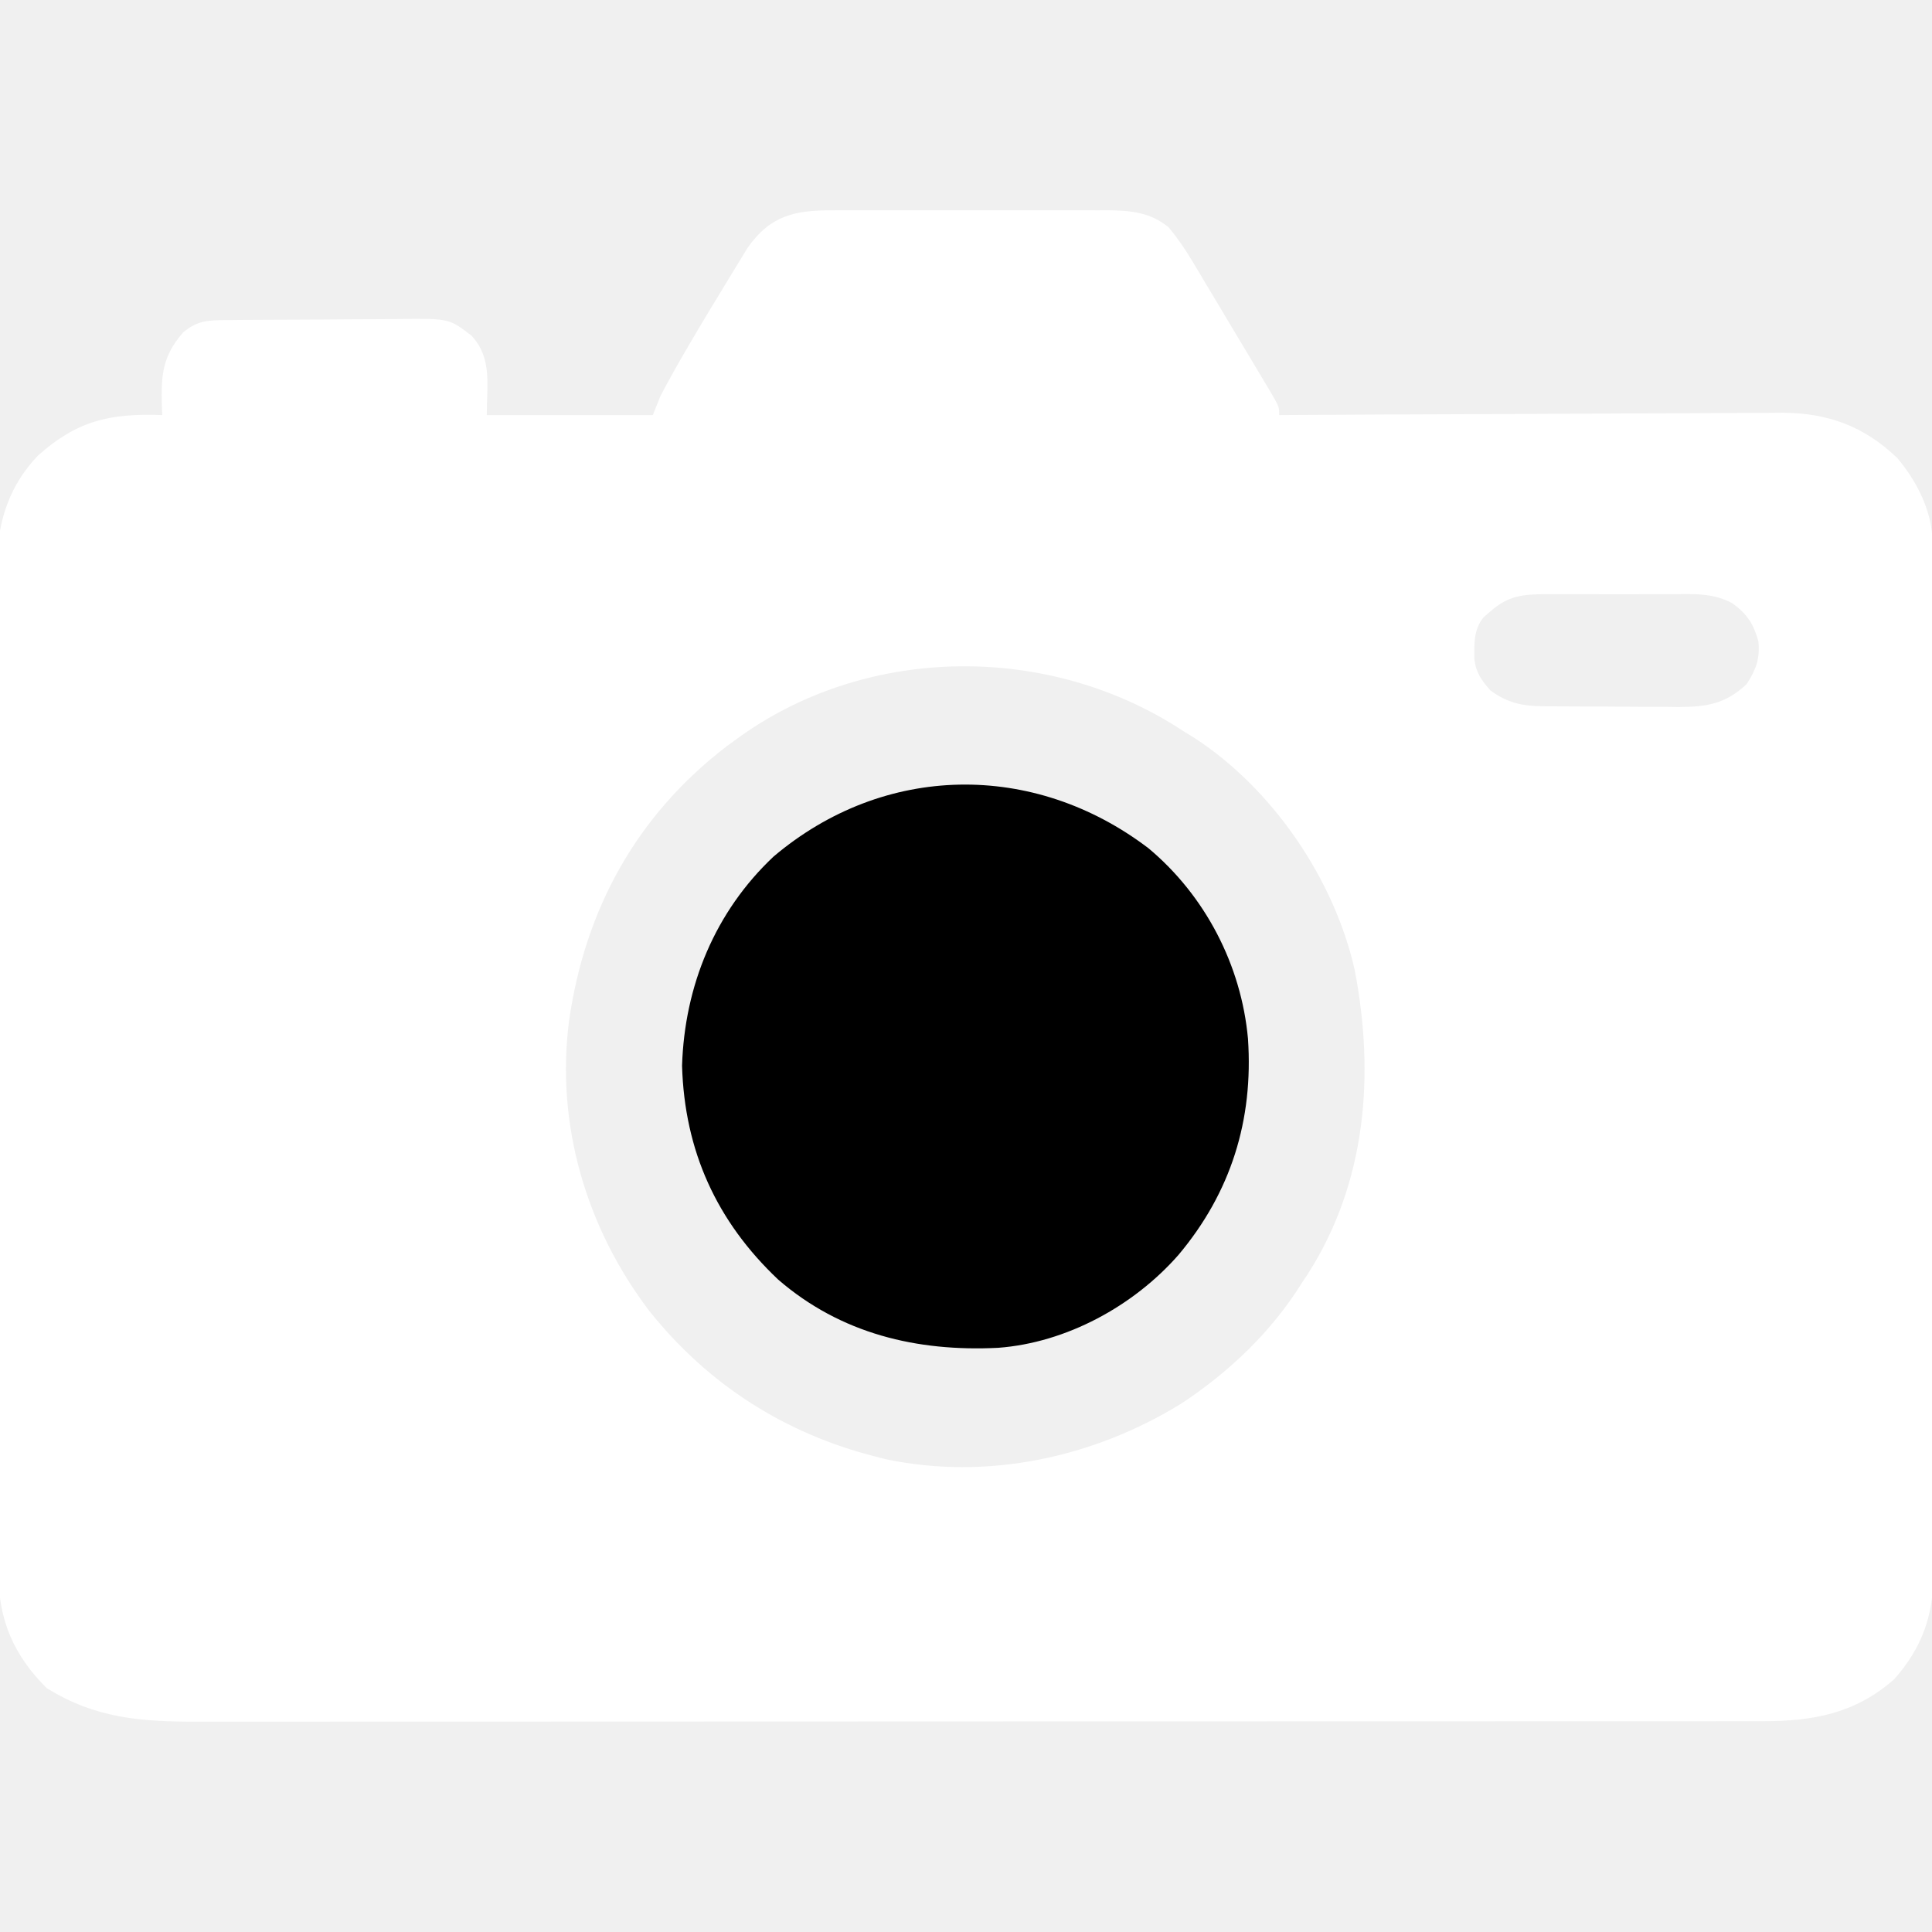
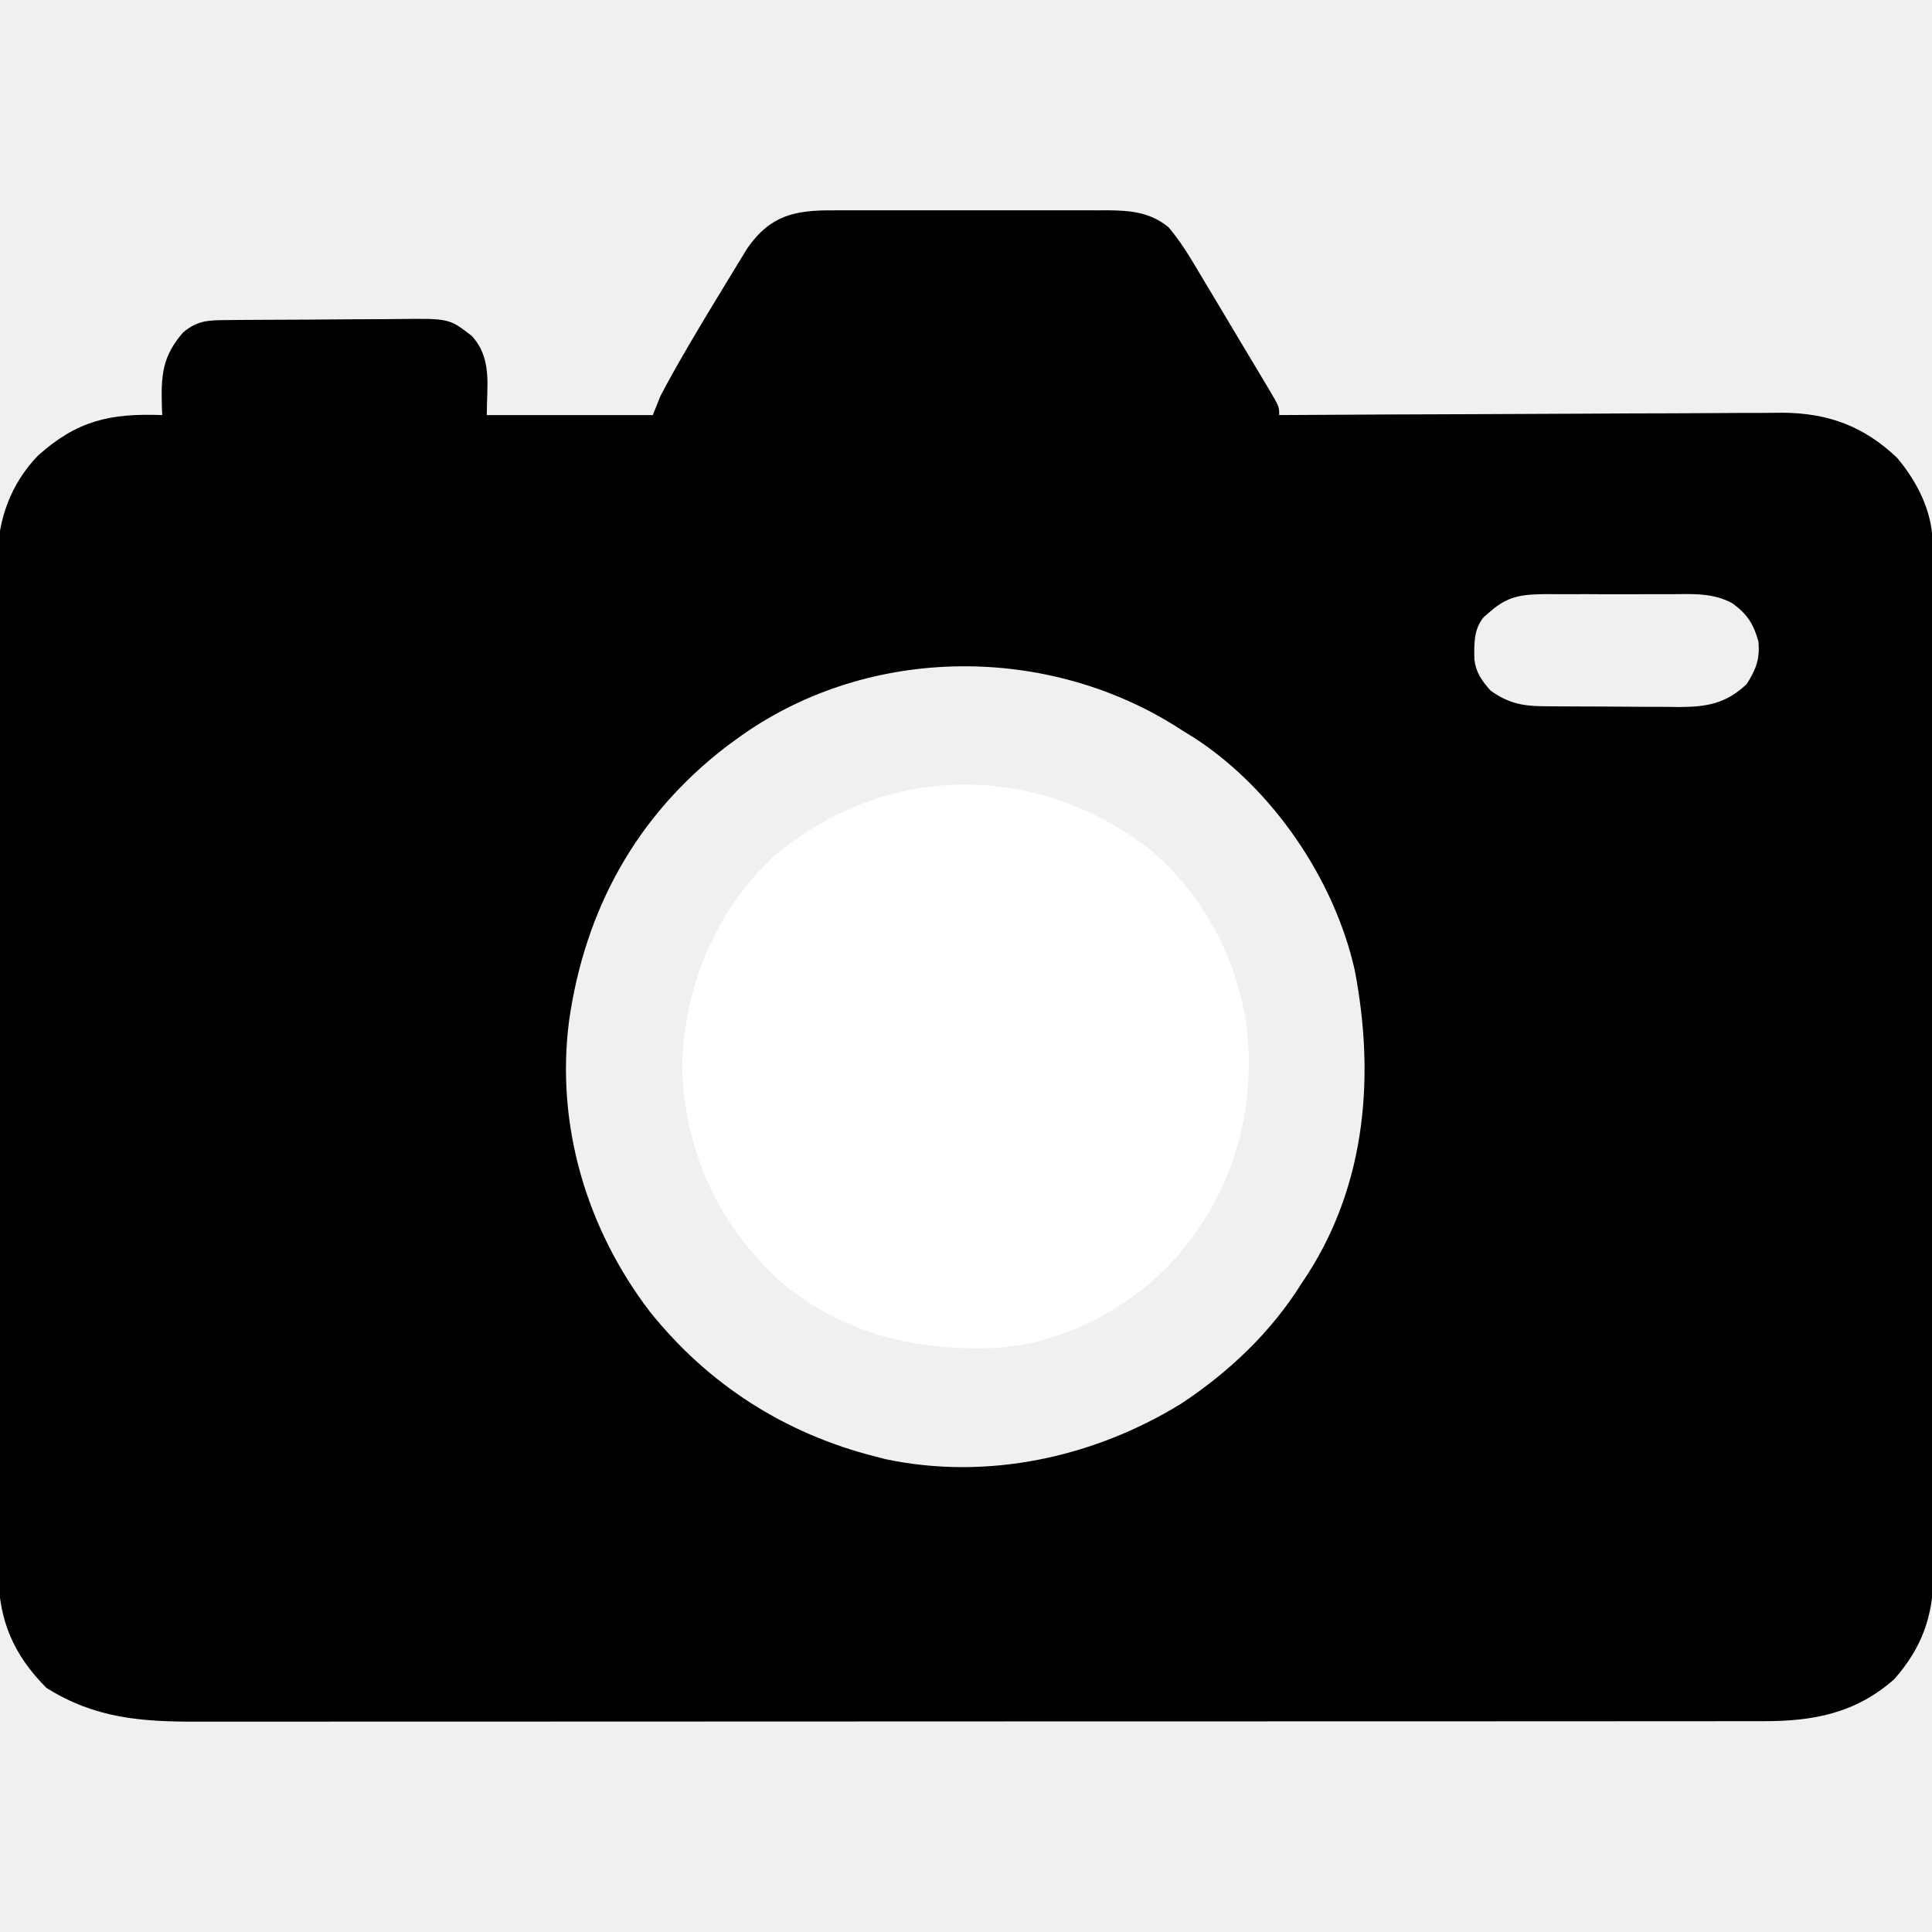
<svg xmlns="http://www.w3.org/2000/svg" version="1.1" width="512" height="512">
-   <path d="M0 0 C0.848 -0.004 1.696 -0.007 2.57 -0.011 C5.355 -0.019 8.14 -0.014 10.926 -0.007 C12.872 -0.008 14.818 -0.01 16.764 -0.013 C20.836 -0.016 24.908 -0.011 28.979 -0.002 C34.188 0.009 39.396 0.003 44.605 -0.009 C48.621 -0.016 52.638 -0.014 56.655 -0.009 C58.575 -0.008 60.495 -0.009 62.415 -0.014 C65.102 -0.019 67.789 -0.011 70.477 0 C71.263 -0.004 72.05 -0.008 72.861 -0.012 C78.851 0.033 84.179 0.541 88.935 4.508 C91.29 7.321 93.208 10.128 95.094 13.274 C95.437 13.844 95.781 14.413 96.135 14.999 C97.239 16.831 98.333 18.67 99.426 20.509 C100.183 21.772 100.941 23.035 101.699 24.297 C103.551 27.386 105.395 30.48 107.235 33.575 C108.675 35.992 110.125 38.402 111.574 40.813 C112.484 42.336 113.393 43.86 114.301 45.384 C114.712 46.069 115.122 46.753 115.546 47.459 C118.238 52.025 118.238 52.025 118.238 54.259 C118.969 54.254 119.7 54.25 120.454 54.245 C138.283 54.134 156.113 54.052 173.942 54 C182.565 53.974 191.187 53.939 199.81 53.882 C207.329 53.832 214.849 53.799 222.368 53.788 C226.346 53.782 230.324 53.767 234.301 53.73 C238.054 53.696 241.806 53.686 245.559 53.693 C247.575 53.691 249.591 53.664 251.607 53.637 C263.717 53.704 273.258 57.232 282.039 65.646 C287.283 71.877 291.358 79.856 291.37 88.085 C291.374 89.085 291.377 90.085 291.381 91.116 C291.38 92.218 291.38 93.319 291.379 94.455 C291.383 96.207 291.383 96.207 291.388 97.995 C291.395 101.243 291.398 104.491 291.398 107.739 C291.4 111.24 291.408 114.741 291.414 118.242 C291.428 125.902 291.434 133.561 291.438 141.22 C291.441 146.003 291.445 150.786 291.45 155.569 C291.462 168.813 291.472 182.056 291.476 195.299 C291.476 196.147 291.476 196.995 291.477 197.869 C291.477 198.718 291.477 199.568 291.477 200.444 C291.478 202.166 291.478 203.888 291.479 205.61 C291.479 206.465 291.479 207.319 291.479 208.199 C291.483 222.034 291.501 235.87 291.524 249.705 C291.548 263.91 291.56 278.116 291.561 292.322 C291.562 300.297 291.568 308.272 291.586 316.248 C291.601 323.041 291.607 329.834 291.598 336.627 C291.594 340.091 291.595 343.555 291.609 347.02 C291.622 350.78 291.616 354.54 291.606 358.301 C291.614 359.389 291.622 360.478 291.63 361.599 C291.559 372.569 288.542 380.969 281.238 389.259 C270.969 398.306 259.799 400.428 246.447 400.387 C245.702 400.389 244.957 400.391 244.189 400.393 C241.702 400.397 239.216 400.395 236.729 400.393 C234.924 400.394 233.119 400.397 231.314 400.399 C226.361 400.405 221.408 400.405 216.456 400.404 C211.111 400.404 205.767 400.409 200.423 400.414 C189.955 400.423 179.487 400.425 169.019 400.426 C160.51 400.426 152 400.428 143.491 400.432 C119.361 400.44 95.231 400.445 71.101 400.444 C69.151 400.444 69.151 400.444 67.16 400.444 C65.858 400.444 64.556 400.444 63.214 400.444 C42.109 400.444 21.005 400.453 -0.1 400.467 C-21.774 400.482 -43.448 400.489 -65.122 400.488 C-77.288 400.487 -89.455 400.49 -101.622 400.501 C-111.981 400.51 -122.339 400.512 -132.698 400.505 C-137.982 400.502 -143.265 400.502 -148.548 400.511 C-153.39 400.519 -158.23 400.517 -163.072 400.508 C-164.818 400.507 -166.565 400.509 -168.312 400.514 C-183.254 400.559 -195.544 399.674 -208.449 391.571 C-217.08 382.94 -221.064 373.765 -221.172 361.641 C-221.167 360.559 -221.162 359.477 -221.156 358.362 C-221.162 357.19 -221.168 356.019 -221.175 354.813 C-221.188 351.584 -221.189 348.355 -221.183 345.126 C-221.181 341.635 -221.195 338.144 -221.207 334.654 C-221.228 327.823 -221.233 320.992 -221.231 314.161 C-221.23 308.606 -221.234 303.051 -221.241 297.496 C-221.243 295.893 -221.245 294.29 -221.247 292.688 C-221.248 291.89 -221.249 291.092 -221.25 290.27 C-221.269 275.194 -221.268 260.119 -221.262 245.043 C-221.256 231.269 -221.277 217.494 -221.31 203.719 C-221.344 189.558 -221.359 175.396 -221.354 161.234 C-221.352 153.291 -221.357 145.347 -221.382 137.404 C-221.403 130.641 -221.407 123.878 -221.388 117.114 C-221.379 113.668 -221.377 110.222 -221.398 106.775 C-221.416 103.028 -221.404 99.283 -221.383 95.537 C-221.396 94.461 -221.408 93.386 -221.421 92.277 C-221.301 81.907 -217.957 72.565 -210.711 65.005 C-200.315 55.693 -191.521 53.737 -177.762 54.259 C-177.814 53.081 -177.814 53.081 -177.867 51.88 C-178.078 43.715 -177.768 38.716 -172.262 32.384 C-168.442 29.137 -165.511 29.125 -160.657 29.082 C-159.399 29.069 -158.14 29.056 -156.844 29.043 C-155.467 29.035 -154.091 29.027 -152.715 29.021 C-151.673 29.014 -151.673 29.014 -150.61 29.008 C-146.932 28.987 -143.254 28.973 -139.576 28.964 C-135.789 28.953 -132.002 28.918 -128.215 28.878 C-125.293 28.852 -122.371 28.844 -119.449 28.84 C-118.053 28.835 -116.658 28.824 -115.263 28.805 C-101.736 28.636 -101.736 28.636 -95.762 33.259 C-90.268 39.193 -91.762 46.452 -91.762 54.259 C-77.242 54.259 -62.722 54.259 -47.762 54.259 C-47.102 52.609 -46.442 50.959 -45.762 49.259 C-44.587 47.003 -43.387 44.784 -42.137 42.571 C-41.761 41.906 -41.385 41.24 -40.997 40.554 C-37.297 34.082 -33.459 27.692 -29.58 21.326 C-28.873 20.164 -28.167 19.001 -27.465 17.836 C-26.462 16.177 -25.448 14.524 -24.434 12.872 C-23.847 11.911 -23.26 10.95 -22.655 9.959 C-16.569 1.279 -10.066 -0.052 0 0 Z M174.238 106.259 C173.64 106.774 173.042 107.29 172.426 107.821 C169.732 111.082 169.905 114.955 169.957 118.974 C170.398 122.555 171.886 124.589 174.238 127.259 C178.731 130.516 182.612 131.376 188.079 131.42 C189.517 131.434 189.517 131.434 190.983 131.449 C192.012 131.453 193.041 131.458 194.102 131.462 C195.167 131.468 196.232 131.473 197.33 131.479 C199.583 131.489 201.837 131.495 204.091 131.499 C207.527 131.509 210.964 131.54 214.4 131.571 C216.592 131.578 218.785 131.583 220.977 131.587 C222 131.599 223.023 131.612 224.077 131.624 C231.51 131.601 236.505 130.814 242.113 125.571 C244.619 121.665 245.663 118.889 245.238 114.259 C243.951 109.63 242.306 107.044 238.406 104.176 C233.206 101.296 227.758 101.686 221.953 101.728 C220.779 101.724 219.604 101.72 218.394 101.716 C215.919 101.713 213.444 101.721 210.969 101.737 C207.185 101.759 203.403 101.737 199.619 101.712 C197.21 101.715 194.8 101.72 192.391 101.728 C190.698 101.715 190.698 101.715 188.972 101.703 C182.741 101.777 178.985 102.096 174.238 106.259 Z M-25.762 140.259 C-26.585 140.862 -27.409 141.465 -28.258 142.087 C-52.122 160.404 -65.73 185.277 -69.951 214.764 C-73.522 242.311 -65.361 269.835 -48.578 291.813 C-33.121 311.153 -12.781 324.177 11.238 330.259 C12.107 330.484 12.976 330.71 13.871 330.942 C40.843 336.643 69.025 330.546 92.238 316.259 C104.931 307.89 116.192 297.202 124.238 284.259 C124.746 283.496 125.254 282.733 125.777 281.946 C141.378 257.626 143.585 229.007 138.238 201.259 C132.79 177.209 116.555 153.396 95.906 139.903 C95.026 139.361 94.145 138.818 93.238 138.259 C92.203 137.603 91.168 136.947 90.102 136.271 C54.861 114.598 7.823 115.575 -25.762 140.259 Z " fill="#ffffff" transform="translate(220.7617,55.74121)" />
-   <path d="M0 0 C15.041 12.565 24.59 30.994 26.358 50.472 C27.816 72.044 21.837 91.219 7.927 107.77 C-3.959 121.315 -21.801 131.039 -39.856 132.38 C-61.347 133.458 -81.535 128.658 -98.141 114.305 C-114.457 98.874 -122.959 80.212 -123.621 57.633 C-122.958 36.448 -114.883 16.802 -99.371 2.195 C-70.104 -22.598 -30.371 -23.116 0 0 Z " fill="#000000" transform="translate(304.3711,224.8047)" />
+   <path d="M0 0 C0.848 -0.004 1.696 -0.007 2.57 -0.011 C5.355 -0.019 8.14 -0.014 10.926 -0.007 C12.872 -0.008 14.818 -0.01 16.764 -0.013 C20.836 -0.016 24.908 -0.011 28.979 -0.002 C34.188 0.009 39.396 0.003 44.605 -0.009 C48.621 -0.016 52.638 -0.014 56.655 -0.009 C58.575 -0.008 60.495 -0.009 62.415 -0.014 C65.102 -0.019 67.789 -0.011 70.477 0 C71.263 -0.004 72.05 -0.008 72.861 -0.012 C78.851 0.033 84.179 0.541 88.935 4.508 C91.29 7.321 93.208 10.128 95.094 13.274 C95.437 13.844 95.781 14.413 96.135 14.999 C97.239 16.831 98.333 18.67 99.426 20.509 C100.183 21.772 100.941 23.035 101.699 24.297 C103.551 27.386 105.395 30.48 107.235 33.575 C108.675 35.992 110.125 38.402 111.574 40.813 C112.484 42.336 113.393 43.86 114.301 45.384 C114.712 46.069 115.122 46.753 115.546 47.459 C118.238 52.025 118.238 52.025 118.238 54.259 C118.969 54.254 119.7 54.25 120.454 54.245 C138.283 54.134 156.113 54.052 173.942 54 C182.565 53.974 191.187 53.939 199.81 53.882 C207.329 53.832 214.849 53.799 222.368 53.788 C226.346 53.782 230.324 53.767 234.301 53.73 C238.054 53.696 241.806 53.686 245.559 53.693 C247.575 53.691 249.591 53.664 251.607 53.637 C263.717 53.704 273.258 57.232 282.039 65.646 C287.283 71.877 291.358 79.856 291.37 88.085 C291.374 89.085 291.377 90.085 291.381 91.116 C291.38 92.218 291.38 93.319 291.379 94.455 C291.383 96.207 291.383 96.207 291.388 97.995 C291.395 101.243 291.398 104.491 291.398 107.739 C291.4 111.24 291.408 114.741 291.414 118.242 C291.428 125.902 291.434 133.561 291.438 141.22 C291.441 146.003 291.445 150.786 291.45 155.569 C291.462 168.813 291.472 182.056 291.476 195.299 C291.476 196.147 291.476 196.995 291.477 197.869 C291.477 198.718 291.477 199.568 291.477 200.444 C291.478 202.166 291.478 203.888 291.479 205.61 C291.479 206.465 291.479 207.319 291.479 208.199 C291.483 222.034 291.501 235.87 291.524 249.705 C291.548 263.91 291.56 278.116 291.561 292.322 C291.562 300.297 291.568 308.272 291.586 316.248 C291.601 323.041 291.607 329.834 291.598 336.627 C291.594 340.091 291.595 343.555 291.609 347.02 C291.622 350.78 291.616 354.54 291.606 358.301 C291.614 359.389 291.622 360.478 291.63 361.599 C291.559 372.569 288.542 380.969 281.238 389.259 C270.969 398.306 259.799 400.428 246.447 400.387 C245.702 400.389 244.957 400.391 244.189 400.393 C241.702 400.397 239.216 400.395 236.729 400.393 C234.924 400.394 233.119 400.397 231.314 400.399 C226.361 400.405 221.408 400.405 216.456 400.404 C211.111 400.404 205.767 400.409 200.423 400.414 C189.955 400.423 179.487 400.425 169.019 400.426 C160.51 400.426 152 400.428 143.491 400.432 C119.361 400.44 95.231 400.445 71.101 400.444 C69.151 400.444 69.151 400.444 67.16 400.444 C65.858 400.444 64.556 400.444 63.214 400.444 C42.109 400.444 21.005 400.453 -0.1 400.467 C-21.774 400.482 -43.448 400.489 -65.122 400.488 C-77.288 400.487 -89.455 400.49 -101.622 400.501 C-111.981 400.51 -122.339 400.512 -132.698 400.505 C-137.982 400.502 -143.265 400.502 -148.548 400.511 C-153.39 400.519 -158.23 400.517 -163.072 400.508 C-164.818 400.507 -166.565 400.509 -168.312 400.514 C-183.254 400.559 -195.544 399.674 -208.449 391.571 C-217.08 382.94 -221.064 373.765 -221.172 361.641 C-221.167 360.559 -221.162 359.477 -221.156 358.362 C-221.162 357.19 -221.168 356.019 -221.175 354.813 C-221.188 351.584 -221.189 348.355 -221.183 345.126 C-221.181 341.635 -221.195 338.144 -221.207 334.654 C-221.228 327.823 -221.233 320.992 -221.231 314.161 C-221.23 308.606 -221.234 303.051 -221.241 297.496 C-221.243 295.893 -221.245 294.29 -221.247 292.688 C-221.248 291.89 -221.249 291.092 -221.25 290.27 C-221.269 275.194 -221.268 260.119 -221.262 245.043 C-221.256 231.269 -221.277 217.494 -221.31 203.719 C-221.344 189.558 -221.359 175.396 -221.354 161.234 C-221.352 153.291 -221.357 145.347 -221.382 137.404 C-221.403 130.641 -221.407 123.878 -221.388 117.114 C-221.379 113.668 -221.377 110.222 -221.398 106.775 C-221.416 103.028 -221.404 99.283 -221.383 95.537 C-221.396 94.461 -221.408 93.386 -221.421 92.277 C-221.301 81.907 -217.957 72.565 -210.711 65.005 C-200.315 55.693 -191.521 53.737 -177.762 54.259 C-177.814 53.081 -177.814 53.081 -177.867 51.88 C-178.078 43.715 -177.768 38.716 -172.262 32.384 C-168.442 29.137 -165.511 29.125 -160.657 29.082 C-159.399 29.069 -158.14 29.056 -156.844 29.043 C-155.467 29.035 -154.091 29.027 -152.715 29.021 C-151.673 29.014 -151.673 29.014 -150.61 29.008 C-146.932 28.987 -143.254 28.973 -139.576 28.964 C-135.789 28.953 -132.002 28.918 -128.215 28.878 C-125.293 28.852 -122.371 28.844 -119.449 28.84 C-118.053 28.835 -116.658 28.824 -115.263 28.805 C-101.736 28.636 -101.736 28.636 -95.762 33.259 C-90.268 39.193 -91.762 46.452 -91.762 54.259 C-77.242 54.259 -62.722 54.259 -47.762 54.259 C-47.102 52.609 -46.442 50.959 -45.762 49.259 C-44.587 47.003 -43.387 44.784 -42.137 42.571 C-41.761 41.906 -41.385 41.24 -40.997 40.554 C-37.297 34.082 -33.459 27.692 -29.58 21.326 C-28.873 20.164 -28.167 19.001 -27.465 17.836 C-26.462 16.177 -25.448 14.524 -24.434 12.872 C-23.847 11.911 -23.26 10.95 -22.655 9.959 C-16.569 1.279 -10.066 -0.052 0 0 Z M174.238 106.259 C173.64 106.774 173.042 107.29 172.426 107.821 C169.732 111.082 169.905 114.955 169.957 118.974 C170.398 122.555 171.886 124.589 174.238 127.259 C178.731 130.516 182.612 131.376 188.079 131.42 C189.517 131.434 189.517 131.434 190.983 131.449 C192.012 131.453 193.041 131.458 194.102 131.462 C195.167 131.468 196.232 131.473 197.33 131.479 C199.583 131.489 201.837 131.495 204.091 131.499 C207.527 131.509 210.964 131.54 214.4 131.571 C216.592 131.578 218.785 131.583 220.977 131.587 C222 131.599 223.023 131.612 224.077 131.624 C231.51 131.601 236.505 130.814 242.113 125.571 C244.619 121.665 245.663 118.889 245.238 114.259 C243.951 109.63 242.306 107.044 238.406 104.176 C233.206 101.296 227.758 101.686 221.953 101.728 C220.779 101.724 219.604 101.72 218.394 101.716 C215.919 101.713 213.444 101.721 210.969 101.737 C207.185 101.759 203.403 101.737 199.619 101.712 C197.21 101.715 194.8 101.72 192.391 101.728 C190.698 101.715 190.698 101.715 188.972 101.703 C182.741 101.777 178.985 102.096 174.238 106.259 Z M-25.762 140.259 C-26.585 140.862 -27.409 141.465 -28.258 142.087 C-52.122 160.404 -65.73 185.277 -69.951 214.764 C-73.522 242.311 -65.361 269.835 -48.578 291.813 C-33.121 311.153 -12.781 324.177 11.238 330.259 C12.107 330.484 12.976 330.71 13.871 330.942 C40.843 336.643 69.025 330.546 92.238 316.259 C104.931 307.89 116.192 297.202 124.238 284.259 C124.746 283.496 125.254 282.733 125.777 281.946 C141.378 257.626 143.585 229.007 138.238 201.259 C132.79 177.209 116.555 153.396 95.906 139.903 C95.026 139.361 94.145 138.818 93.238 138.259 C92.203 137.603 91.168 136.947 90.102 136.271 C54.861 114.598 7.823 115.575 -25.762 140.259 Z " fill="#000000" transform="translate(220.7617,55.74121)" />
+   <path d="M0 0 C15.041 12.565 24.59 30.994 26.358 50.472 C27.816 72.044 21.837 91.219 7.927 107.77 C-3.959 121.315 -21.801 131.039 -39.856 132.38 C-61.347 133.458 -81.535 128.658 -98.141 114.305 C-114.457 98.874 -122.959 80.212 -123.621 57.633 C-122.958 36.448 -114.883 16.802 -99.371 2.195 C-70.104 -22.598 -30.371 -23.116 0 0 Z " fill="#ffffff" transform="translate(304.3711,224.8047)" />
</svg>
